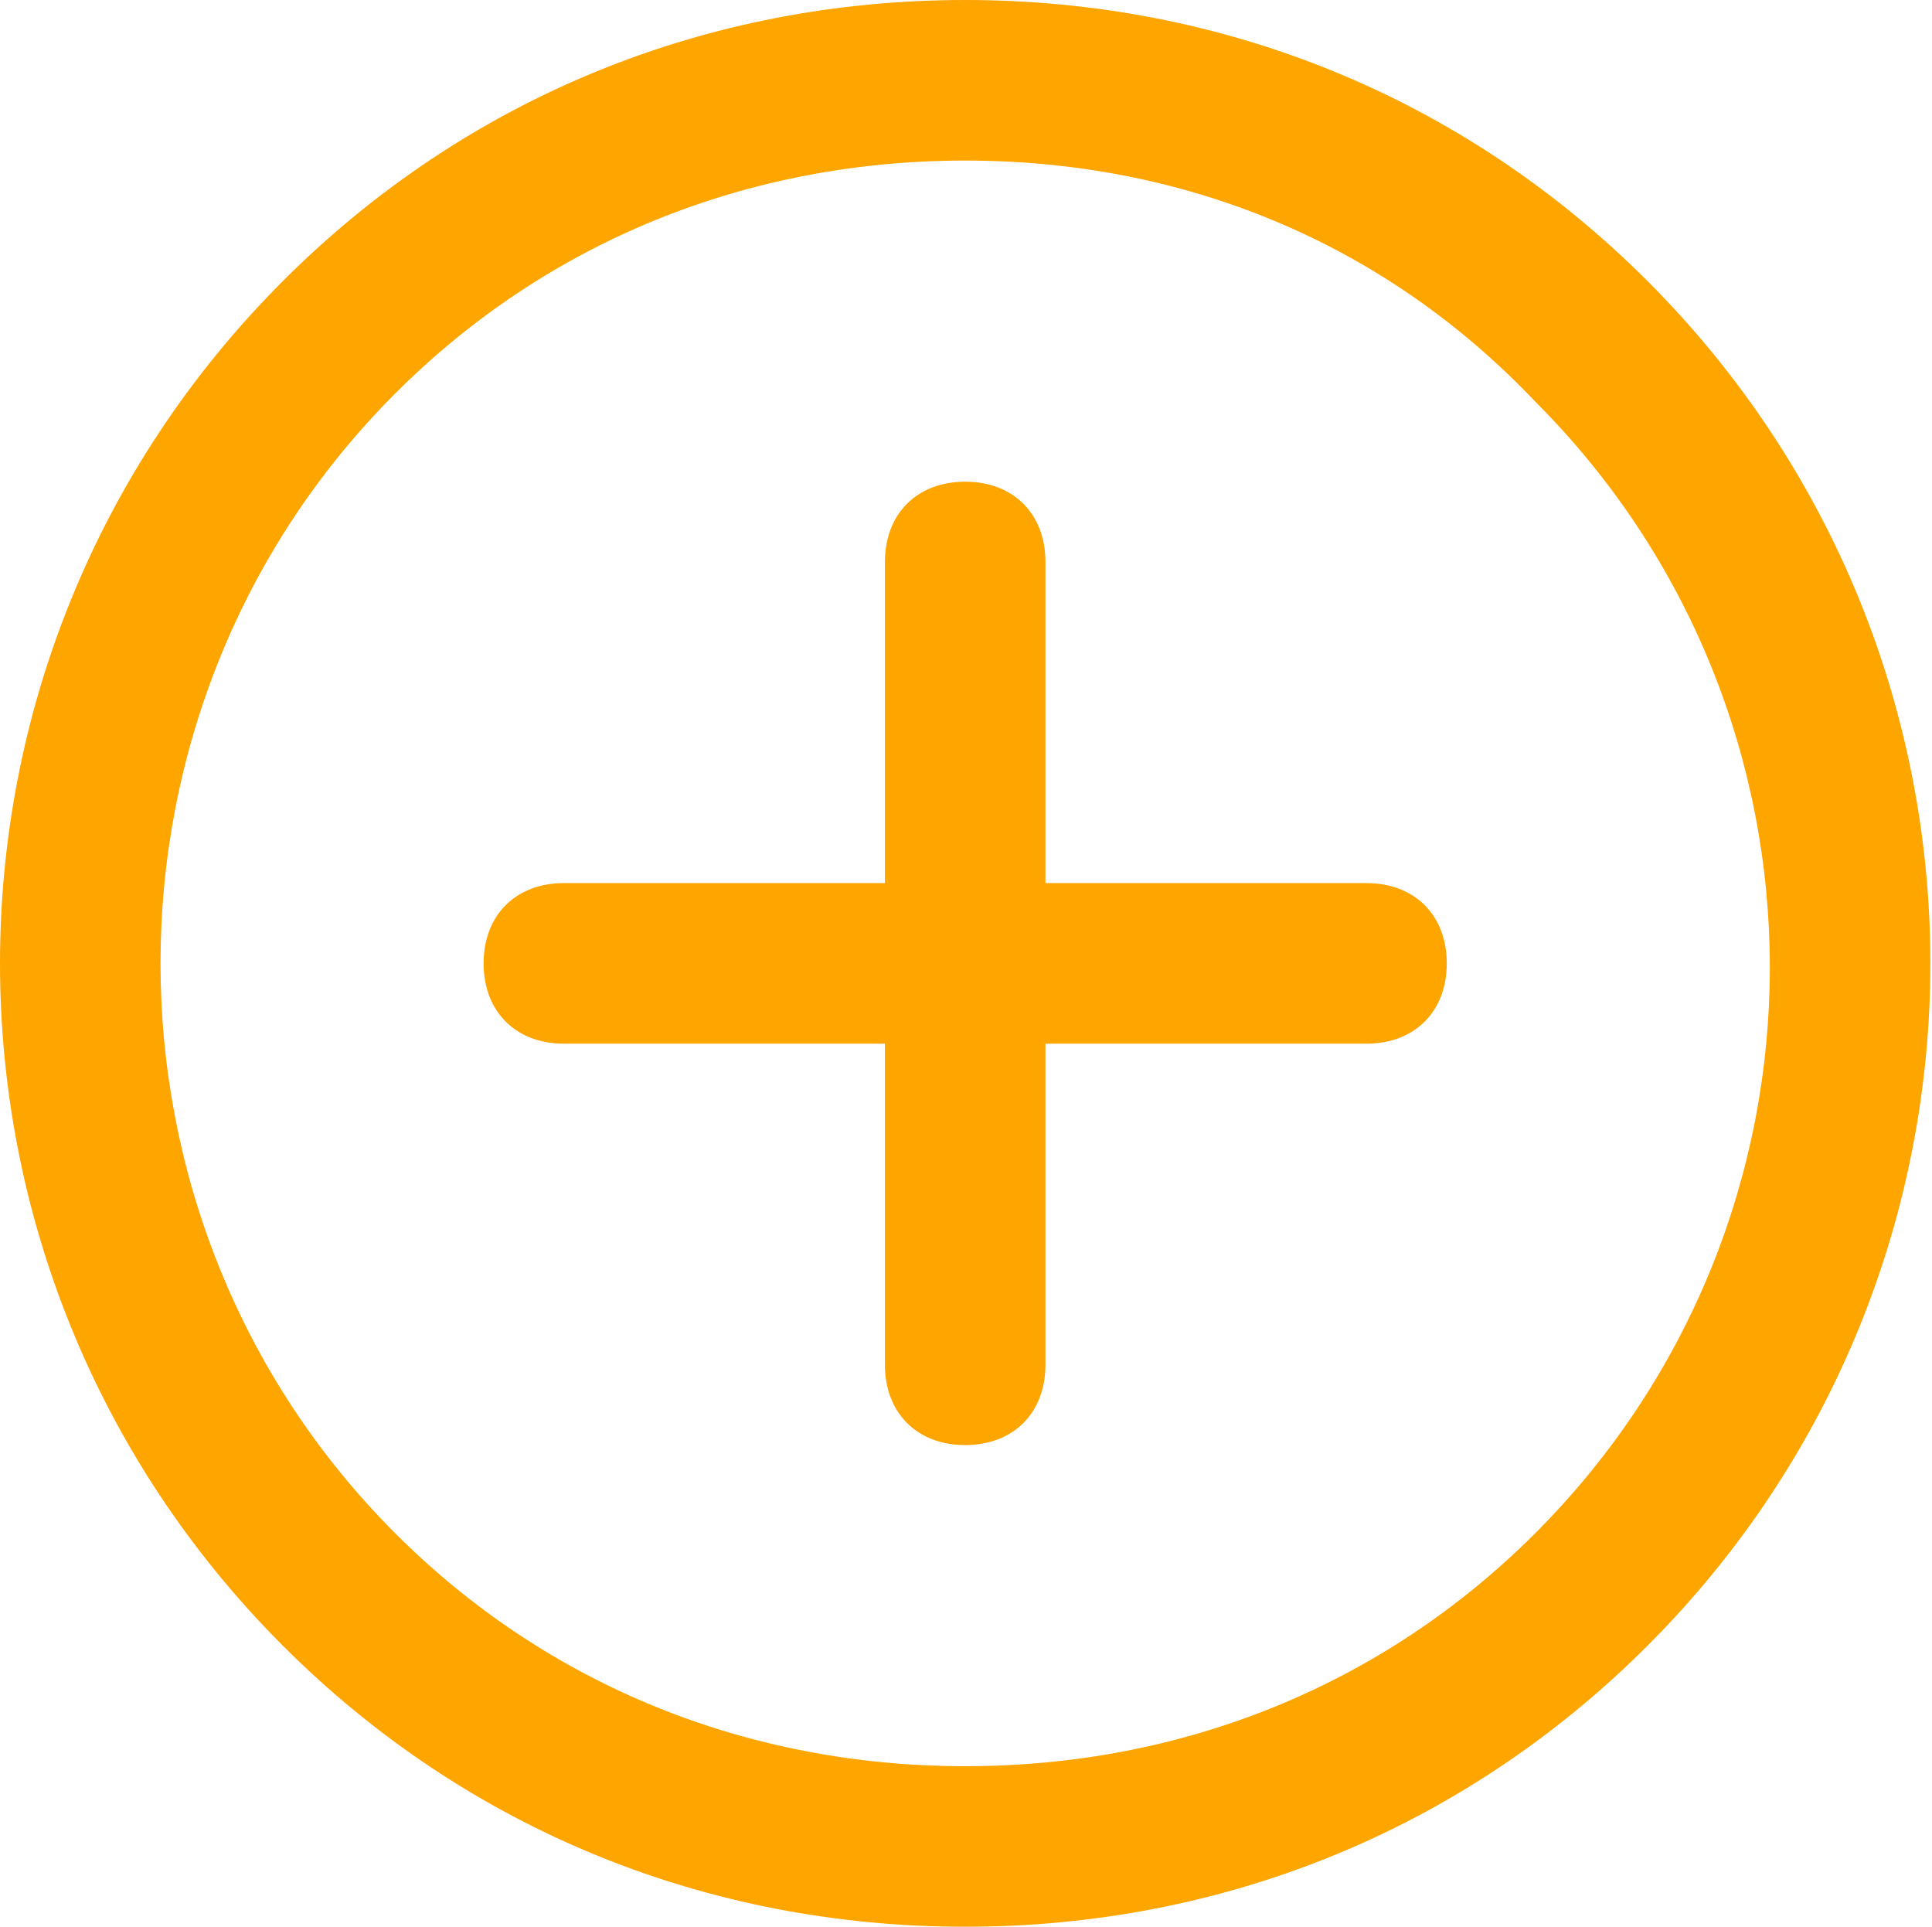
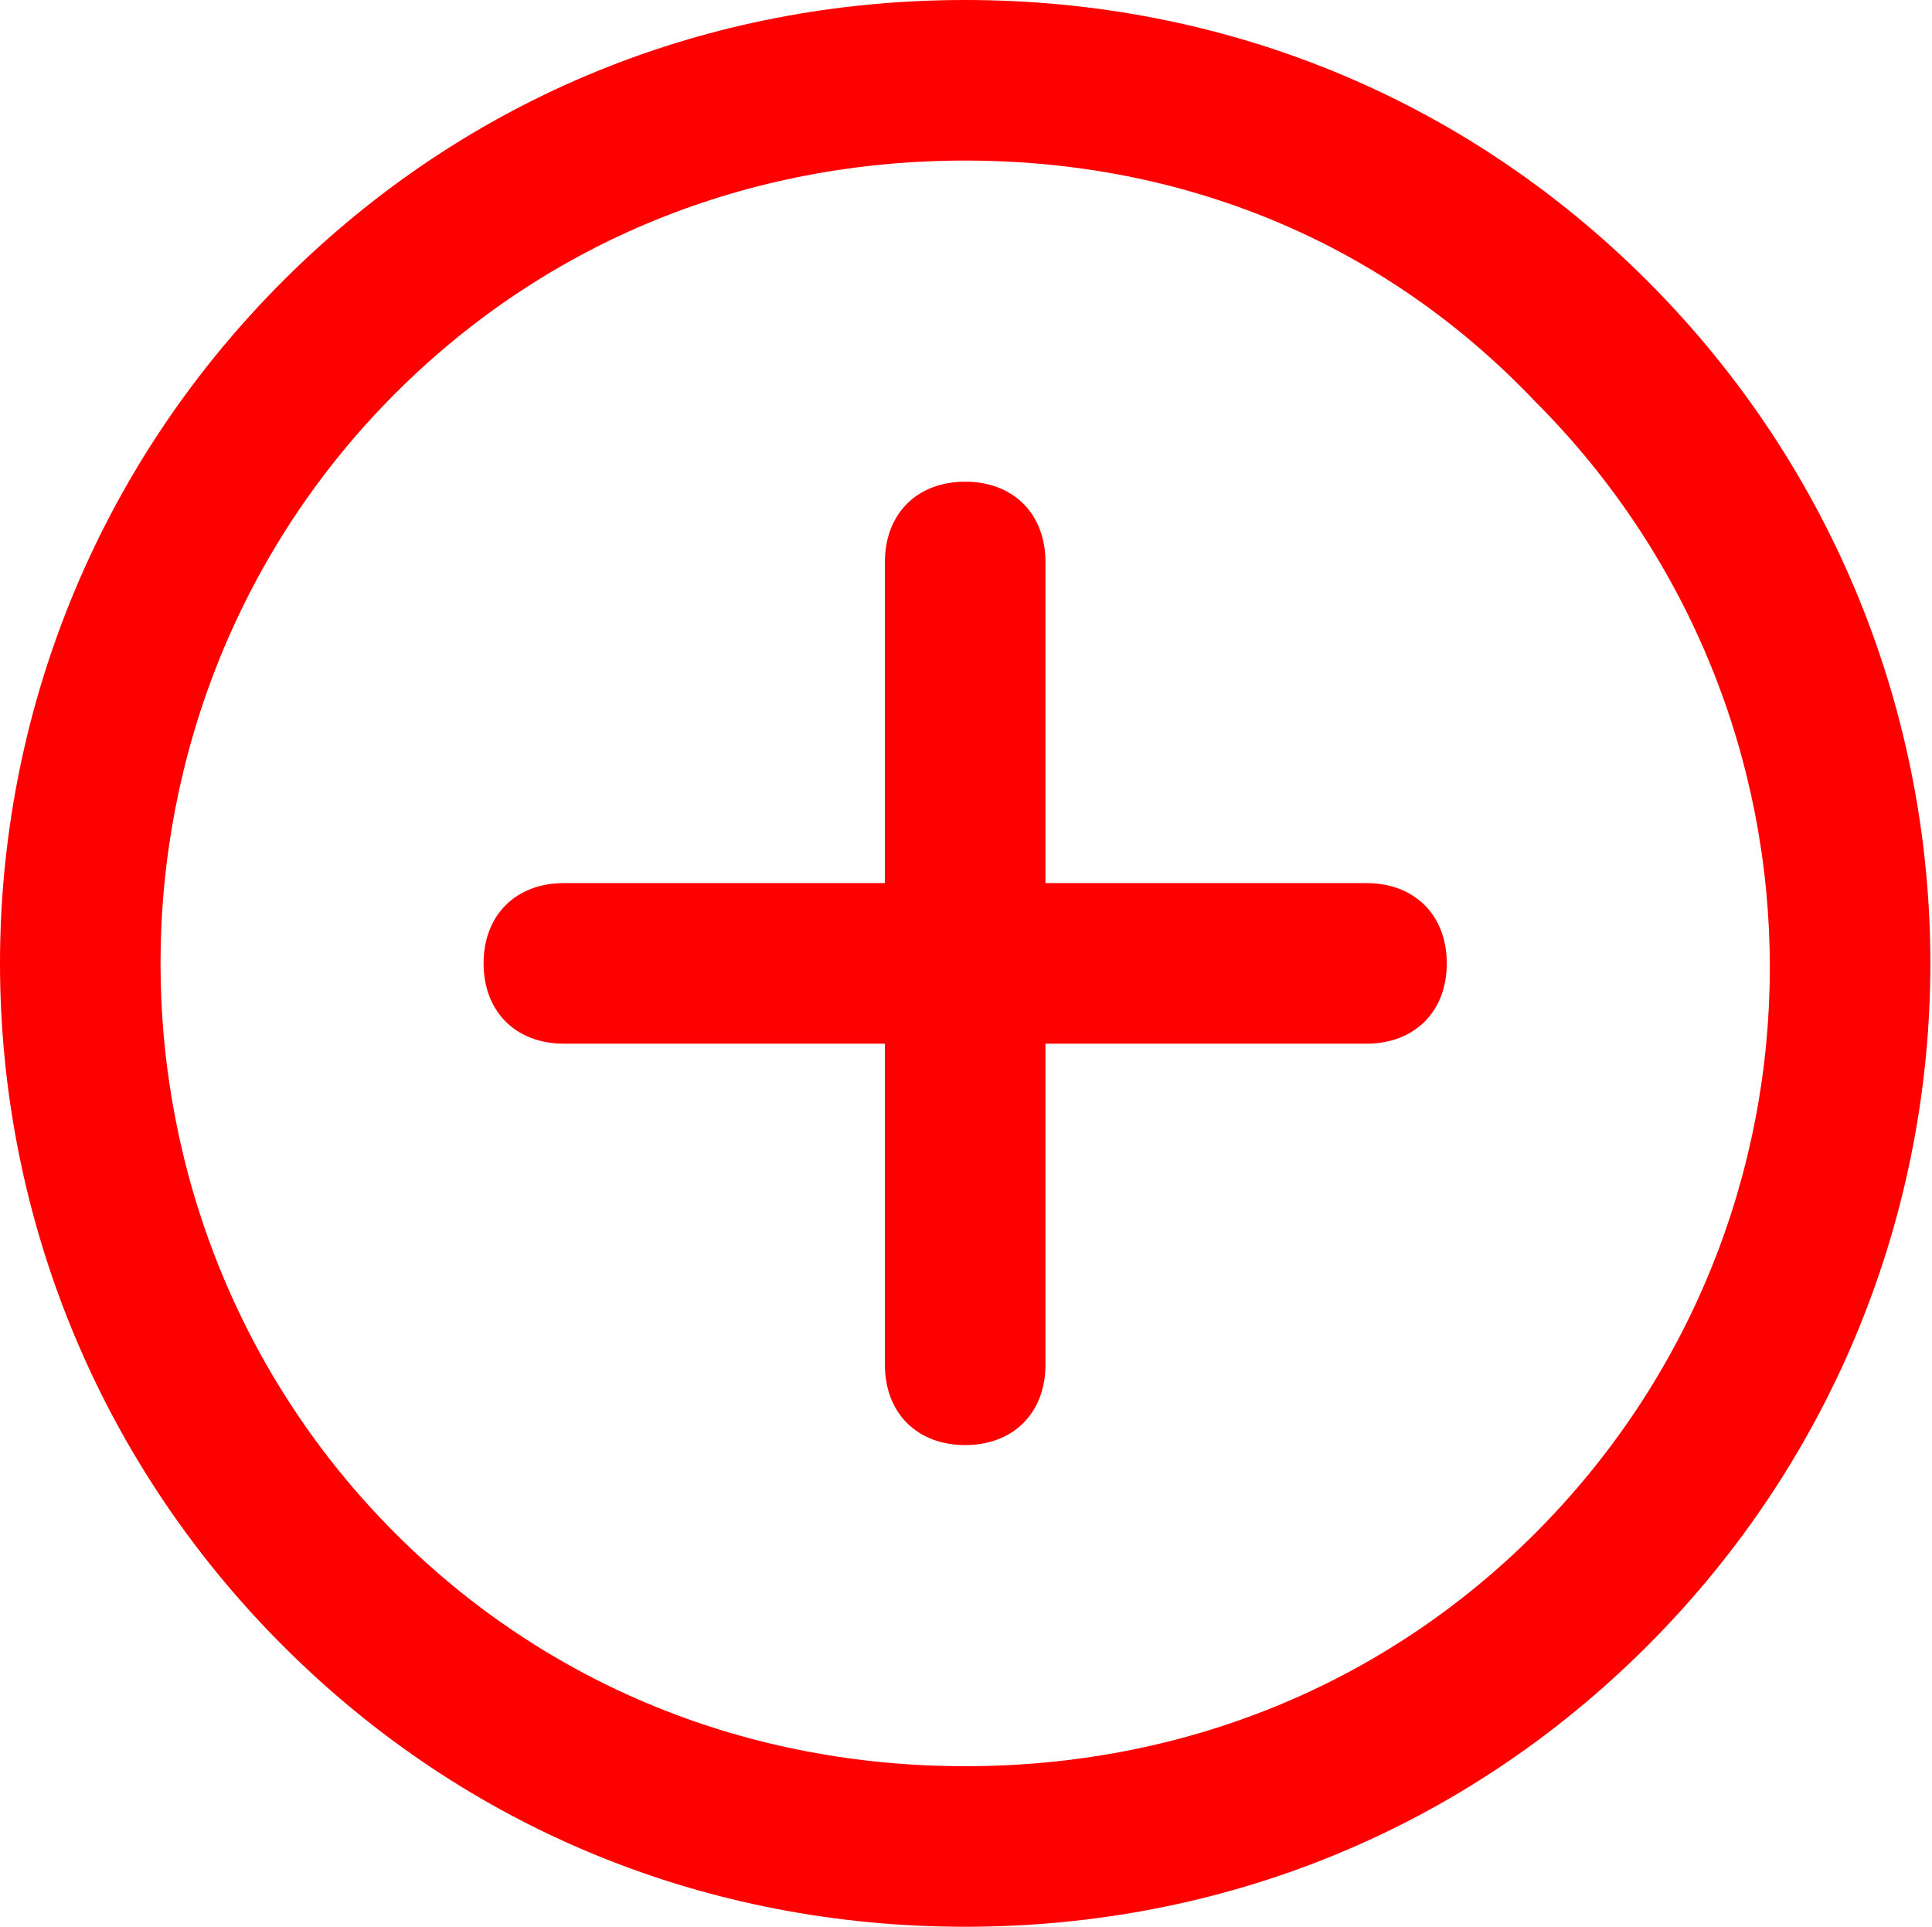
<svg xmlns="http://www.w3.org/2000/svg" t="1485250925112" class="icon" style="" viewBox="0 0 1027 1024" version="1.1" p-id="2467" width="200.586" height="200">
  <defs>
    <style type="text/css">

        </style>
  </defs>
-   <path d="M513.067 1024c-136.533 0-264.533-51.2-362.667-149.333-200.533-200.533-200.533-524.8 0-725.333C248.533 51.2 376.533 0 513.067 0s264.533 51.2 362.667 149.333c200.533 200.533 200.533 524.8 0 725.333C777.6 972.8 649.6 1024 513.067 1024zM513.067 85.333C397.867 85.333 291.2 128 210.133 209.067 43.733 375.467 43.733 648.533 210.133 814.933 291.2 896 397.867 938.667 513.067 938.667s221.867-42.667 302.933-123.733c166.4-166.4 166.4-435.2 0-601.6C734.933 128 628.267 85.333 513.067 85.333z" p-id="2468" fill="orange" />
-   <path d="M513.067 768c-25.6 0-42.667-17.067-42.667-42.667L470.4 298.667c0-25.6 17.067-42.667 42.667-42.667s42.667 17.067 42.667 42.667l0 426.667C555.733 750.933 538.667 768 513.067 768z" p-id="2469" fill="orange" />
-   <path d="M726.4 554.667 299.733 554.667c-25.6 0-42.667-17.067-42.667-42.667s17.067-42.667 42.667-42.667l426.667 0c25.6 0 42.667 17.067 42.667 42.667S752 554.667 726.4 554.667z" p-id="2470" fill="orange" />
+   <path d="M513.067 1024c-136.533 0-264.533-51.2-362.667-149.333-200.533-200.533-200.533-524.8 0-725.333C248.533 51.2 376.533 0 513.067 0s264.533 51.2 362.667 149.333c200.533 200.533 200.533 524.8 0 725.333C777.6 972.8 649.6 1024 513.067 1024zM513.067 85.333C397.867 85.333 291.2 128 210.133 209.067 43.733 375.467 43.733 648.533 210.133 814.933 291.2 896 397.867 938.667 513.067 938.667s221.867-42.667 302.933-123.733c166.4-166.4 166.4-435.2 0-601.6C734.933 128 628.267 85.333 513.067 85.333z" p-id="2468" fill="red" />
+   <path d="M513.067 768c-25.6 0-42.667-17.067-42.667-42.667L470.4 298.667c0-25.6 17.067-42.667 42.667-42.667s42.667 17.067 42.667 42.667l0 426.667C555.733 750.933 538.667 768 513.067 768z" p-id="2469" fill="red" />
+   <path d="M726.4 554.667 299.733 554.667c-25.6 0-42.667-17.067-42.667-42.667s17.067-42.667 42.667-42.667l426.667 0c25.6 0 42.667 17.067 42.667 42.667S752 554.667 726.4 554.667z" p-id="2470" fill="red" />
</svg>
